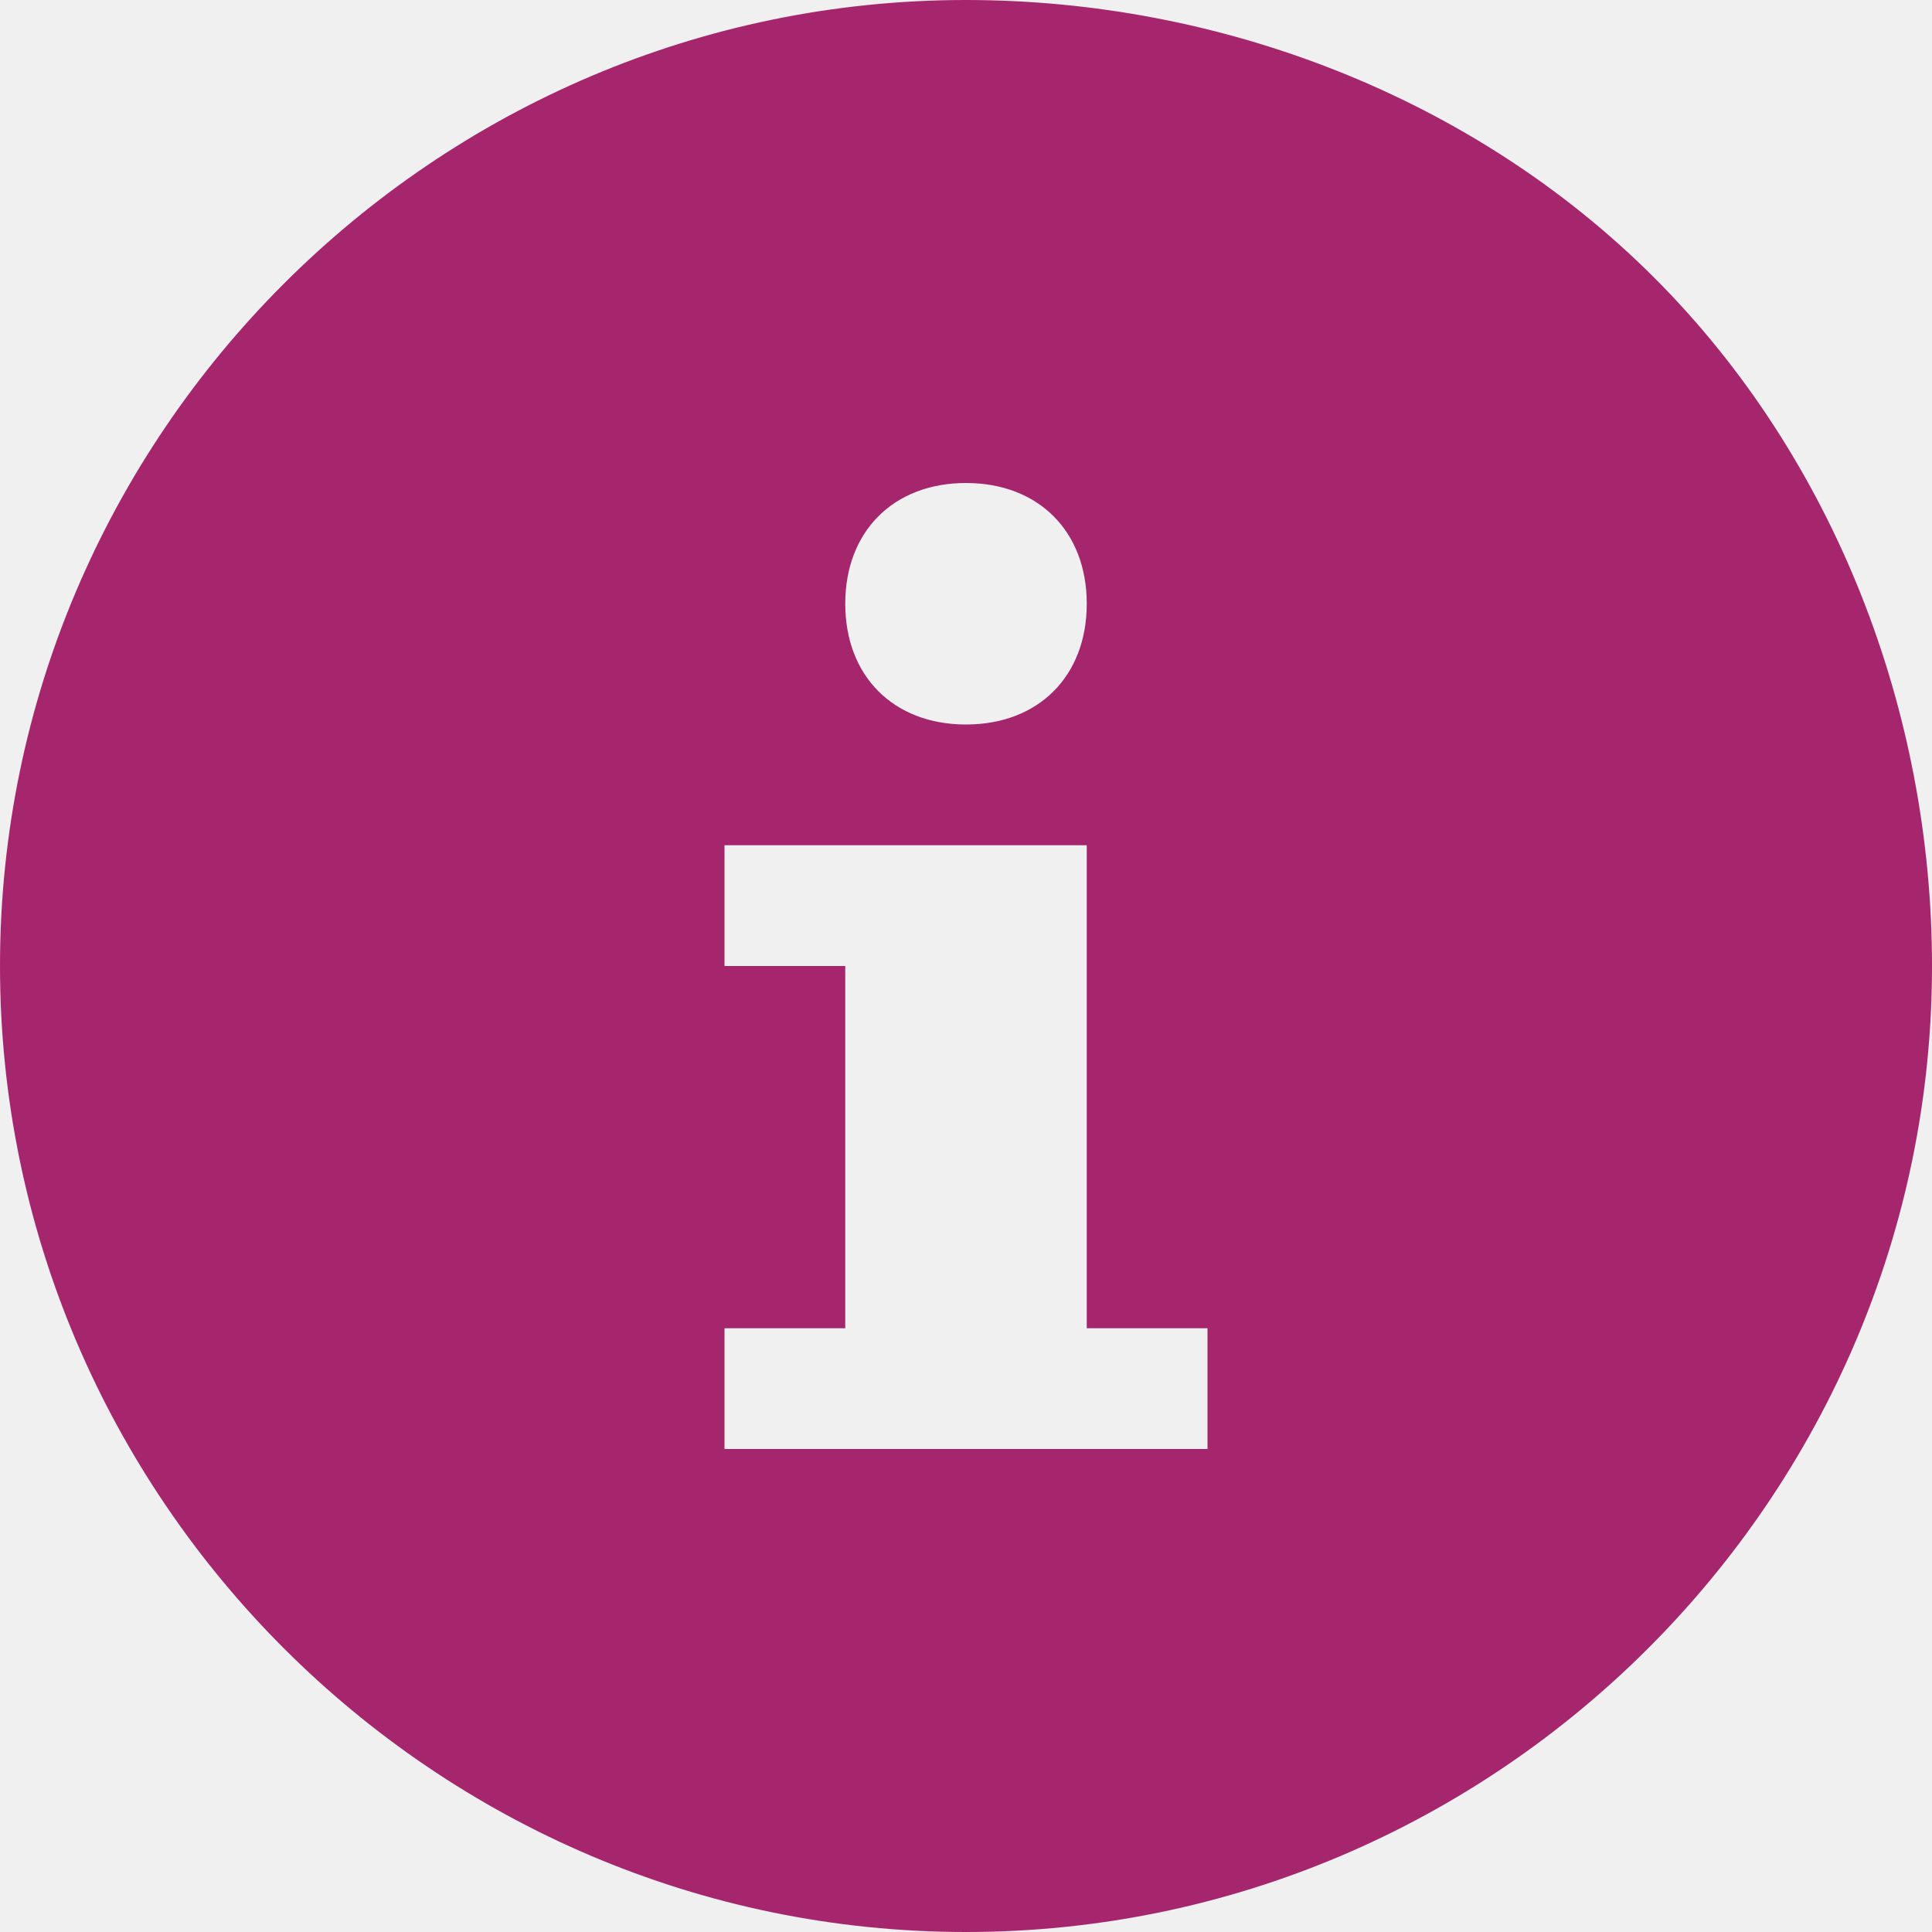
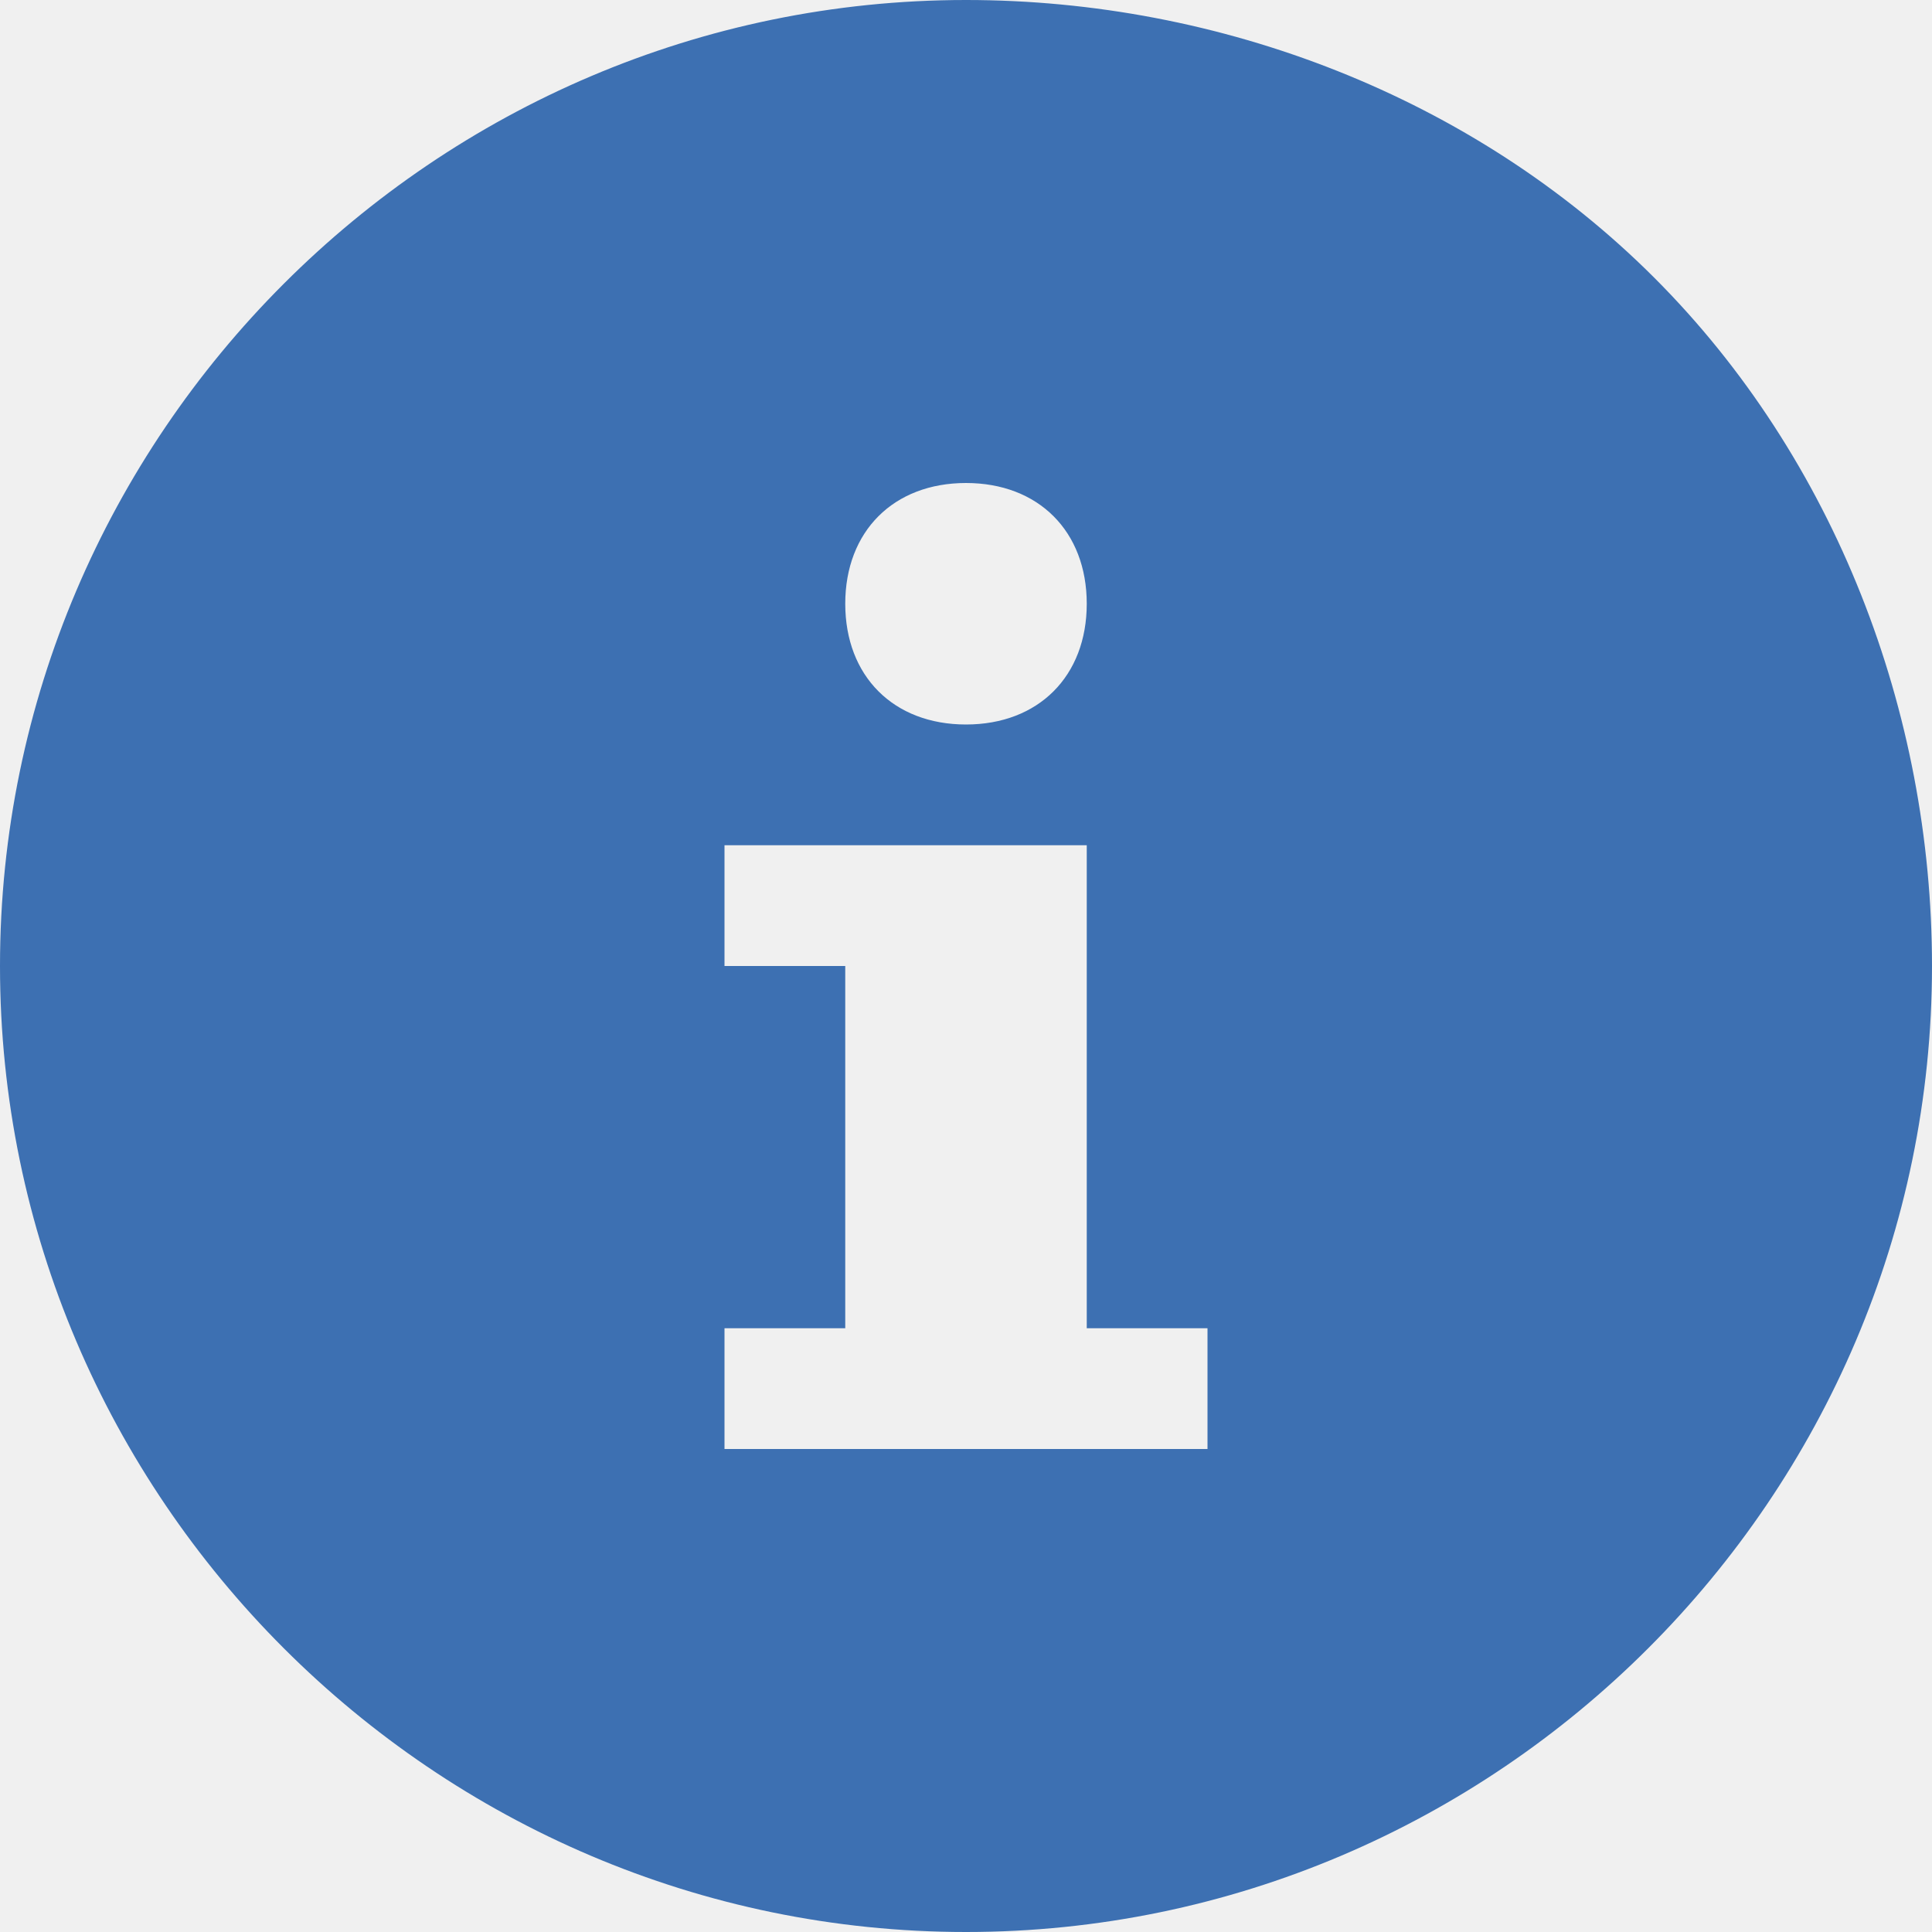
<svg xmlns="http://www.w3.org/2000/svg" xmlns:xlink="http://www.w3.org/1999/xlink" version="1.1" id="Layer_1" x="0px" y="0px" viewBox="0 0 16 16" style="enable-background:new 0 0 16 16;" xml:space="preserve">
  <style type="text/css">
	.Drop_x0020_Shadow{fill:none;}
	.Outer_x0020_Glow_x0020_5_x0020_pt{fill:none;}
	.Blue_x0020_Neon{fill:none;stroke:#8AACDA;stroke-width:7;stroke-linecap:round;stroke-linejoin:round;}
	.Chrome_x0020_Highlight{fill:url(#SVGID_1_);stroke:#FFFFFF;stroke-width:0.363;stroke-miterlimit:1;}
	.Jive_GS{fill:#FFDD00;}
	.Alyssa_GS{fill:#A6D0E4;}
	.st0{clip-path:url(#SVGID_3_);}
- 	.st1{clip-path:url(#SVGID_5_);fill:#A6266E;}
+ 	.st1{clip-path:url(#SVGID_5_);fill:#3D70B2;}
</style>
-   <linearGradient id="SVGID_1_" gradientUnits="userSpaceOnUse" x1="0" y1="0" x2="4.489659e-11" y2="-1">
-     <stop offset="0" style="stop-color:#656565" />
-     <stop offset="0.618" style="stop-color:#1B1B1B" />
-     <stop offset="0.629" style="stop-color:#545454" />
-     <stop offset="0.983" style="stop-color:#3E3E3E" />
-   </linearGradient>
  <g>
    <defs>
      <path id="SVGID_2_" d="M10,12H6v-1h1V8H6V7h3v4h1V12z M8,4c0.6,0,1,0.4,1,1S8.6,6,8,6S7,5.6,7,5S7.4,4,8,4z M8,0C3.6,0,0,3.6,0,8    s3.6,8,8,8s8-3.6,8-8c0-2.1-0.8-4.2-2.3-5.7C12.2,0.8,10.1,0,8,0z" />
    </defs>
    <clipPath id="SVGID_3_">
      <use xlink:href="#SVGID_2_" style="overflow:visible;" />
    </clipPath>
    <g class="st0">
      <defs>
        <rect id="SVGID_4_" width="16" height="16" />
      </defs>
      <clipPath id="SVGID_5_">
        <use xlink:href="#SVGID_4_" style="overflow:visible;" />
      </clipPath>
      <rect x="-5" y="-5" class="st1" width="26" height="26" />
    </g>
  </g>
</svg>
